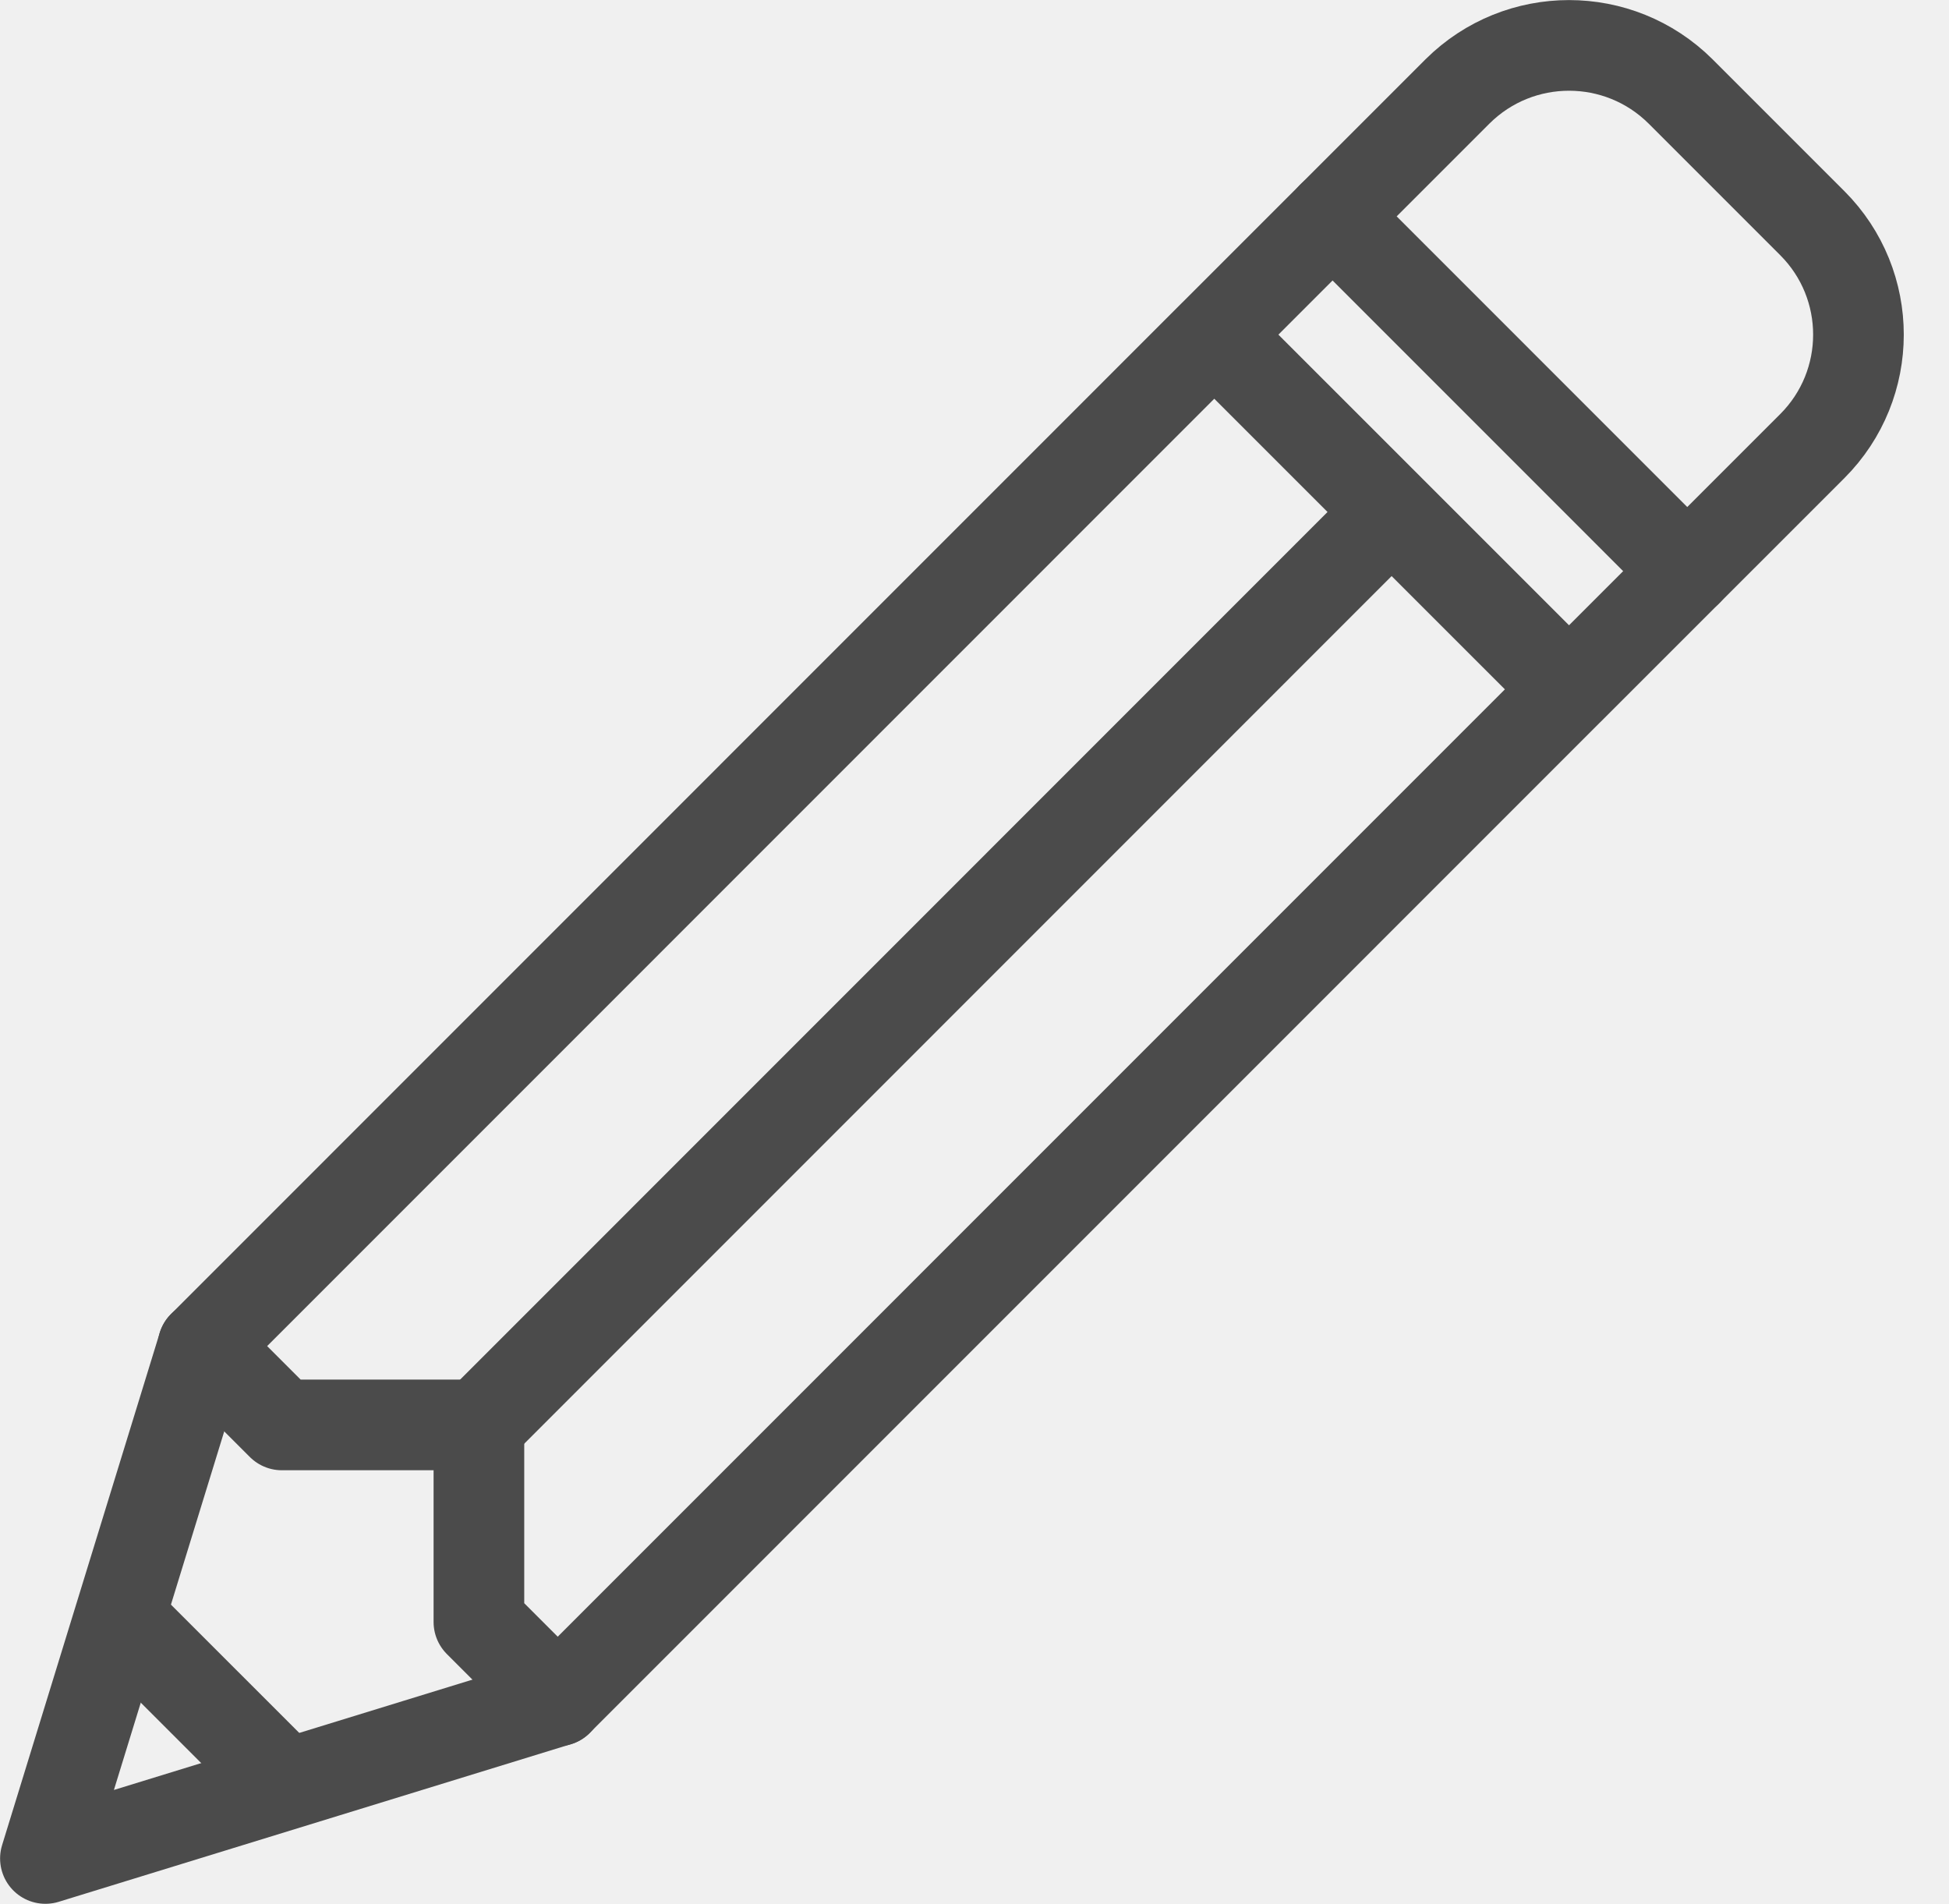
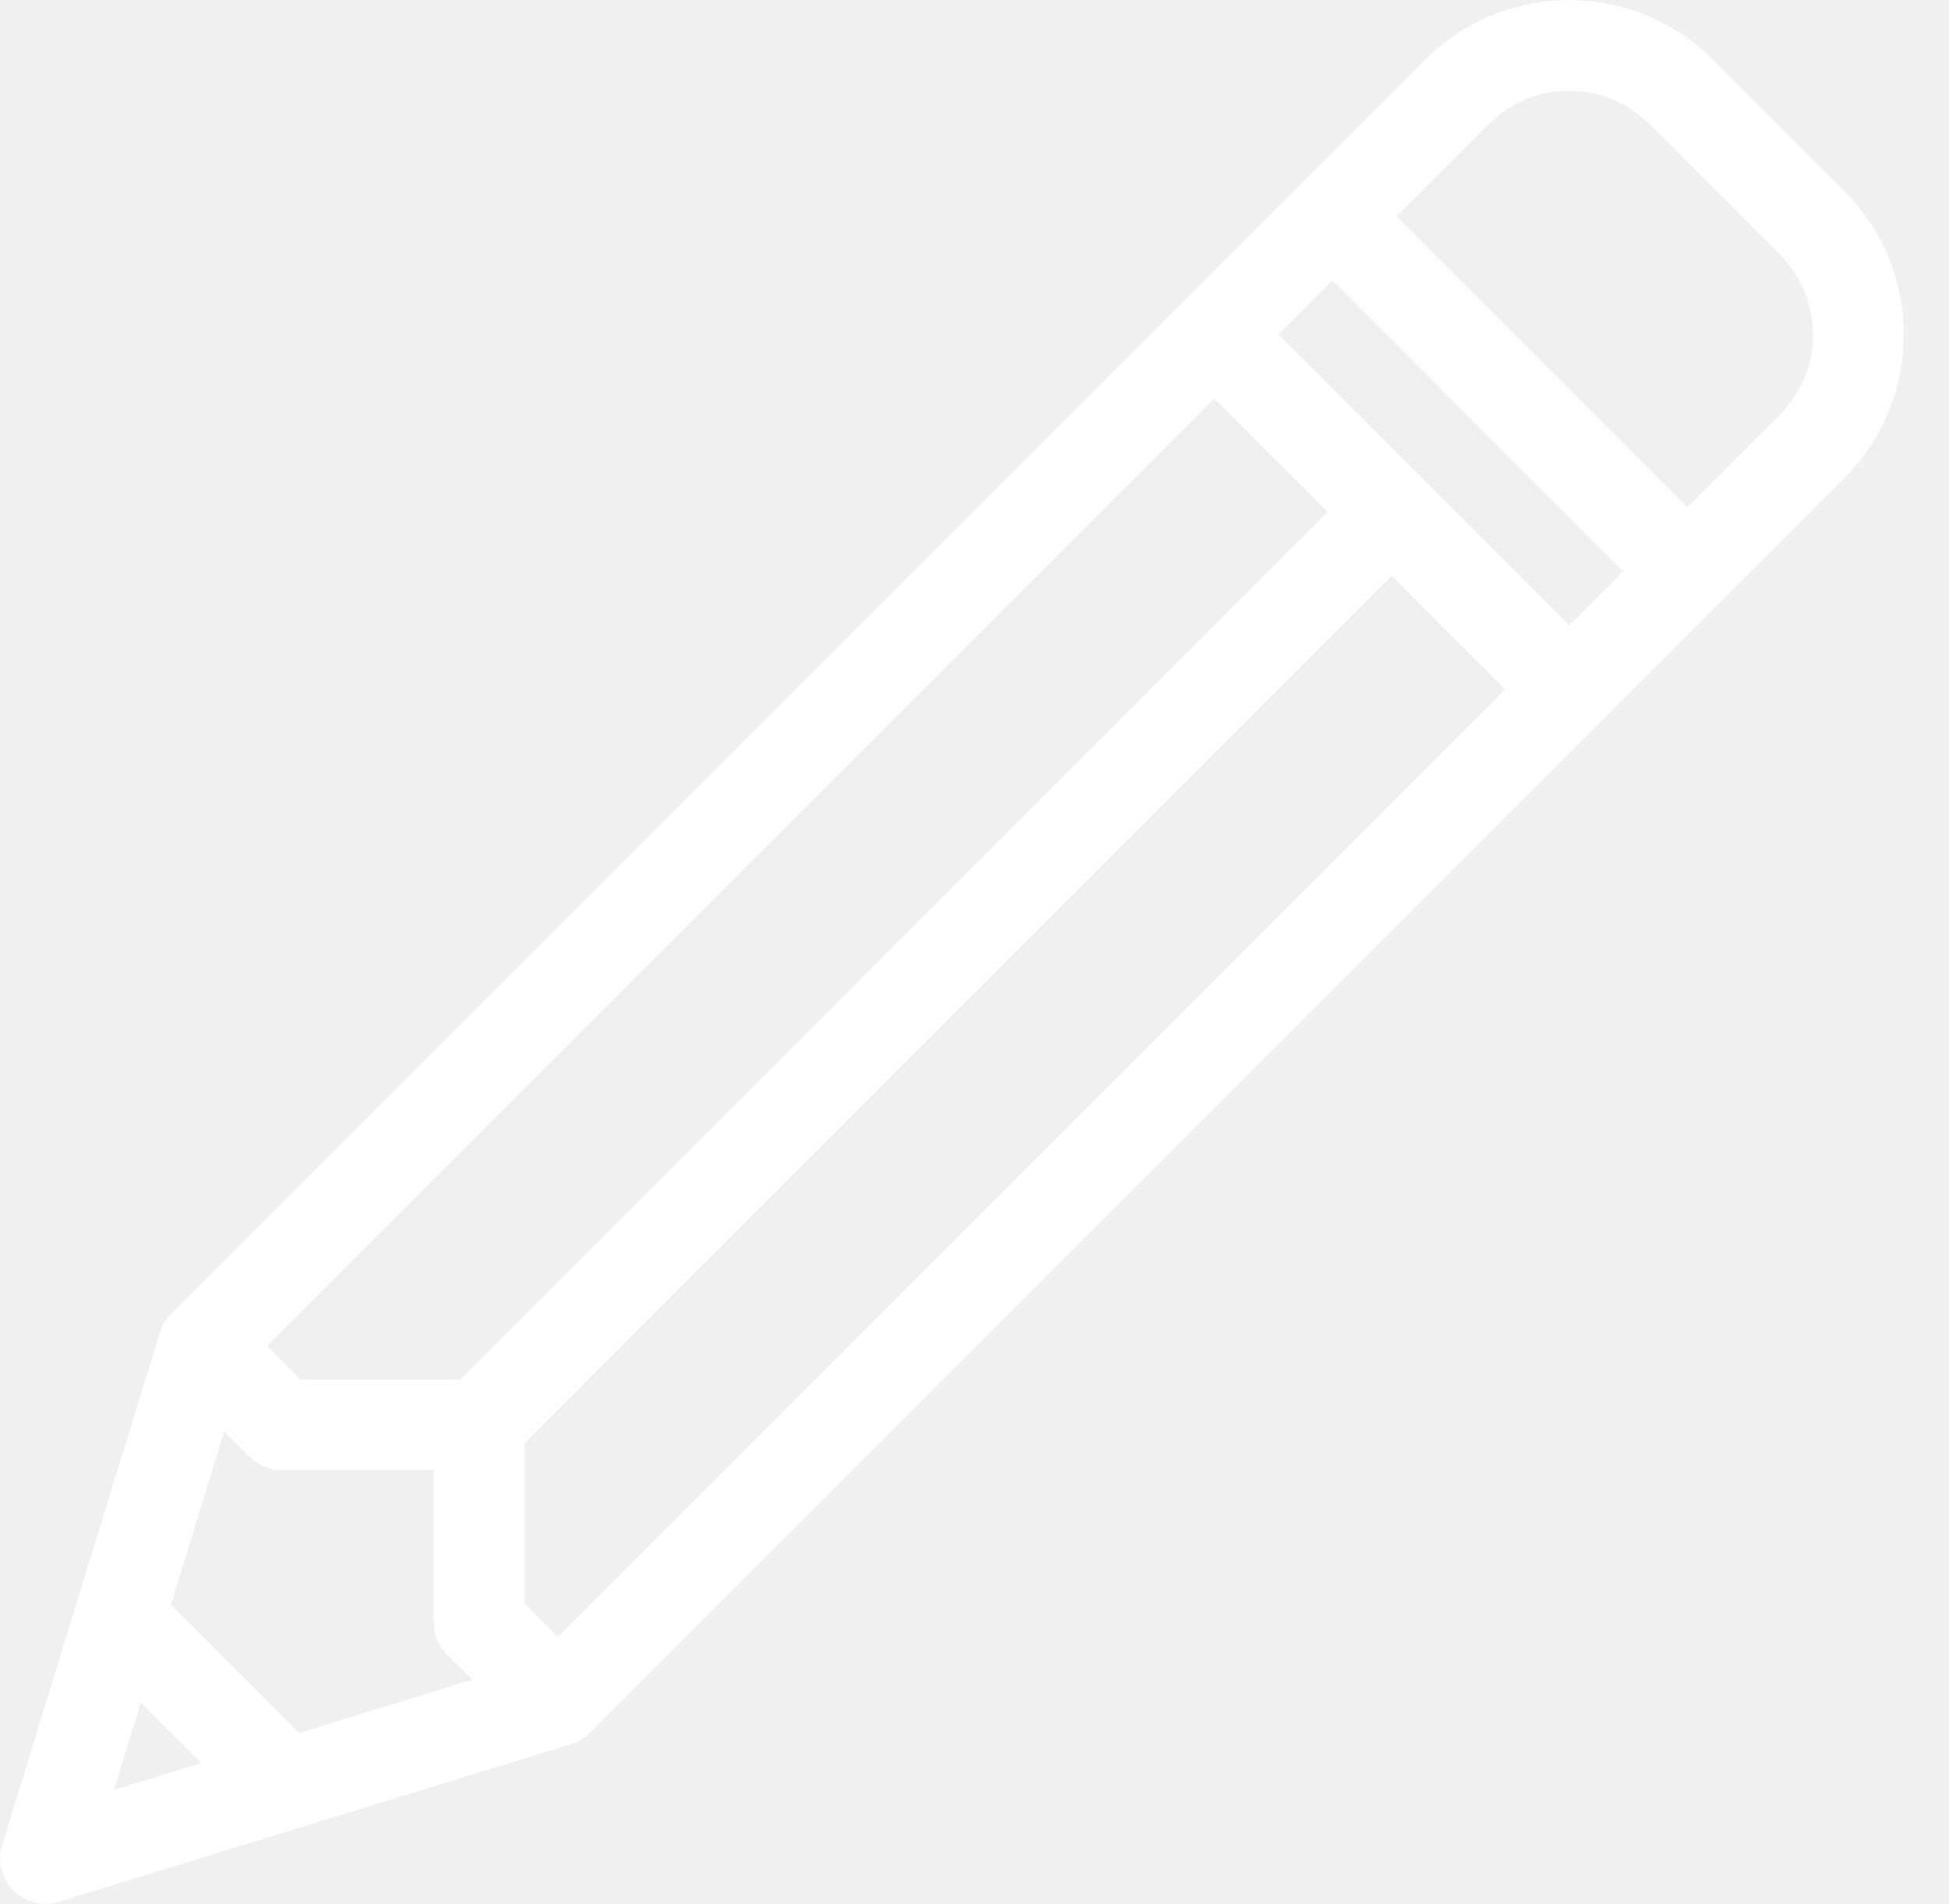
<svg xmlns="http://www.w3.org/2000/svg" width="43" height="42" fill="none" viewBox="0 0 43 42">
-   <path stroke="#4B4B4B" stroke-linecap="round" stroke-linejoin="round" stroke-width="2" d="M12.305 37.52 1.002 40.998 4.48 29.695 26.79 7.382l7.826 7.825L12.305 37.52ZM26.791 7.382l5.367-5.367a3.49 3.49 0 0 1 4.918 0l2.908 2.908a3.478 3.478 0 0 1 0 4.918l-5.367 5.366m-3.914-3.913-20.137 20.14" />
-   <path stroke="#4B4B4B" stroke-linecap="round" stroke-linejoin="round" stroke-width="2" d="m4.48 29.695 1.739 1.739h4.347v4.347l1.74 1.74m-9.566-1.74 3.48 3.479M29.4 4.773l7.825 7.826" />
+   <path stroke="white" stroke-linecap="round" stroke-linejoin="round" stroke-width="2" d="M12.305 37.52 1.002 40.998 4.48 29.695 26.79 7.382l7.826 7.825L12.305 37.52ZM26.791 7.382l5.367-5.367a3.49 3.49 0 0 1 4.918 0l2.908 2.908a3.478 3.478 0 0 1 0 4.918l-5.367 5.366m-3.914-3.913-20.137 20.14" />
+   <path stroke="white" stroke-linecap="round" stroke-linejoin="round" stroke-width="2" d="m4.48 29.695 1.739 1.739h4.347v4.347l1.74 1.74m-9.566-1.74 3.48 3.479M29.4 4.773l7.825 7.826" />
</svg>
